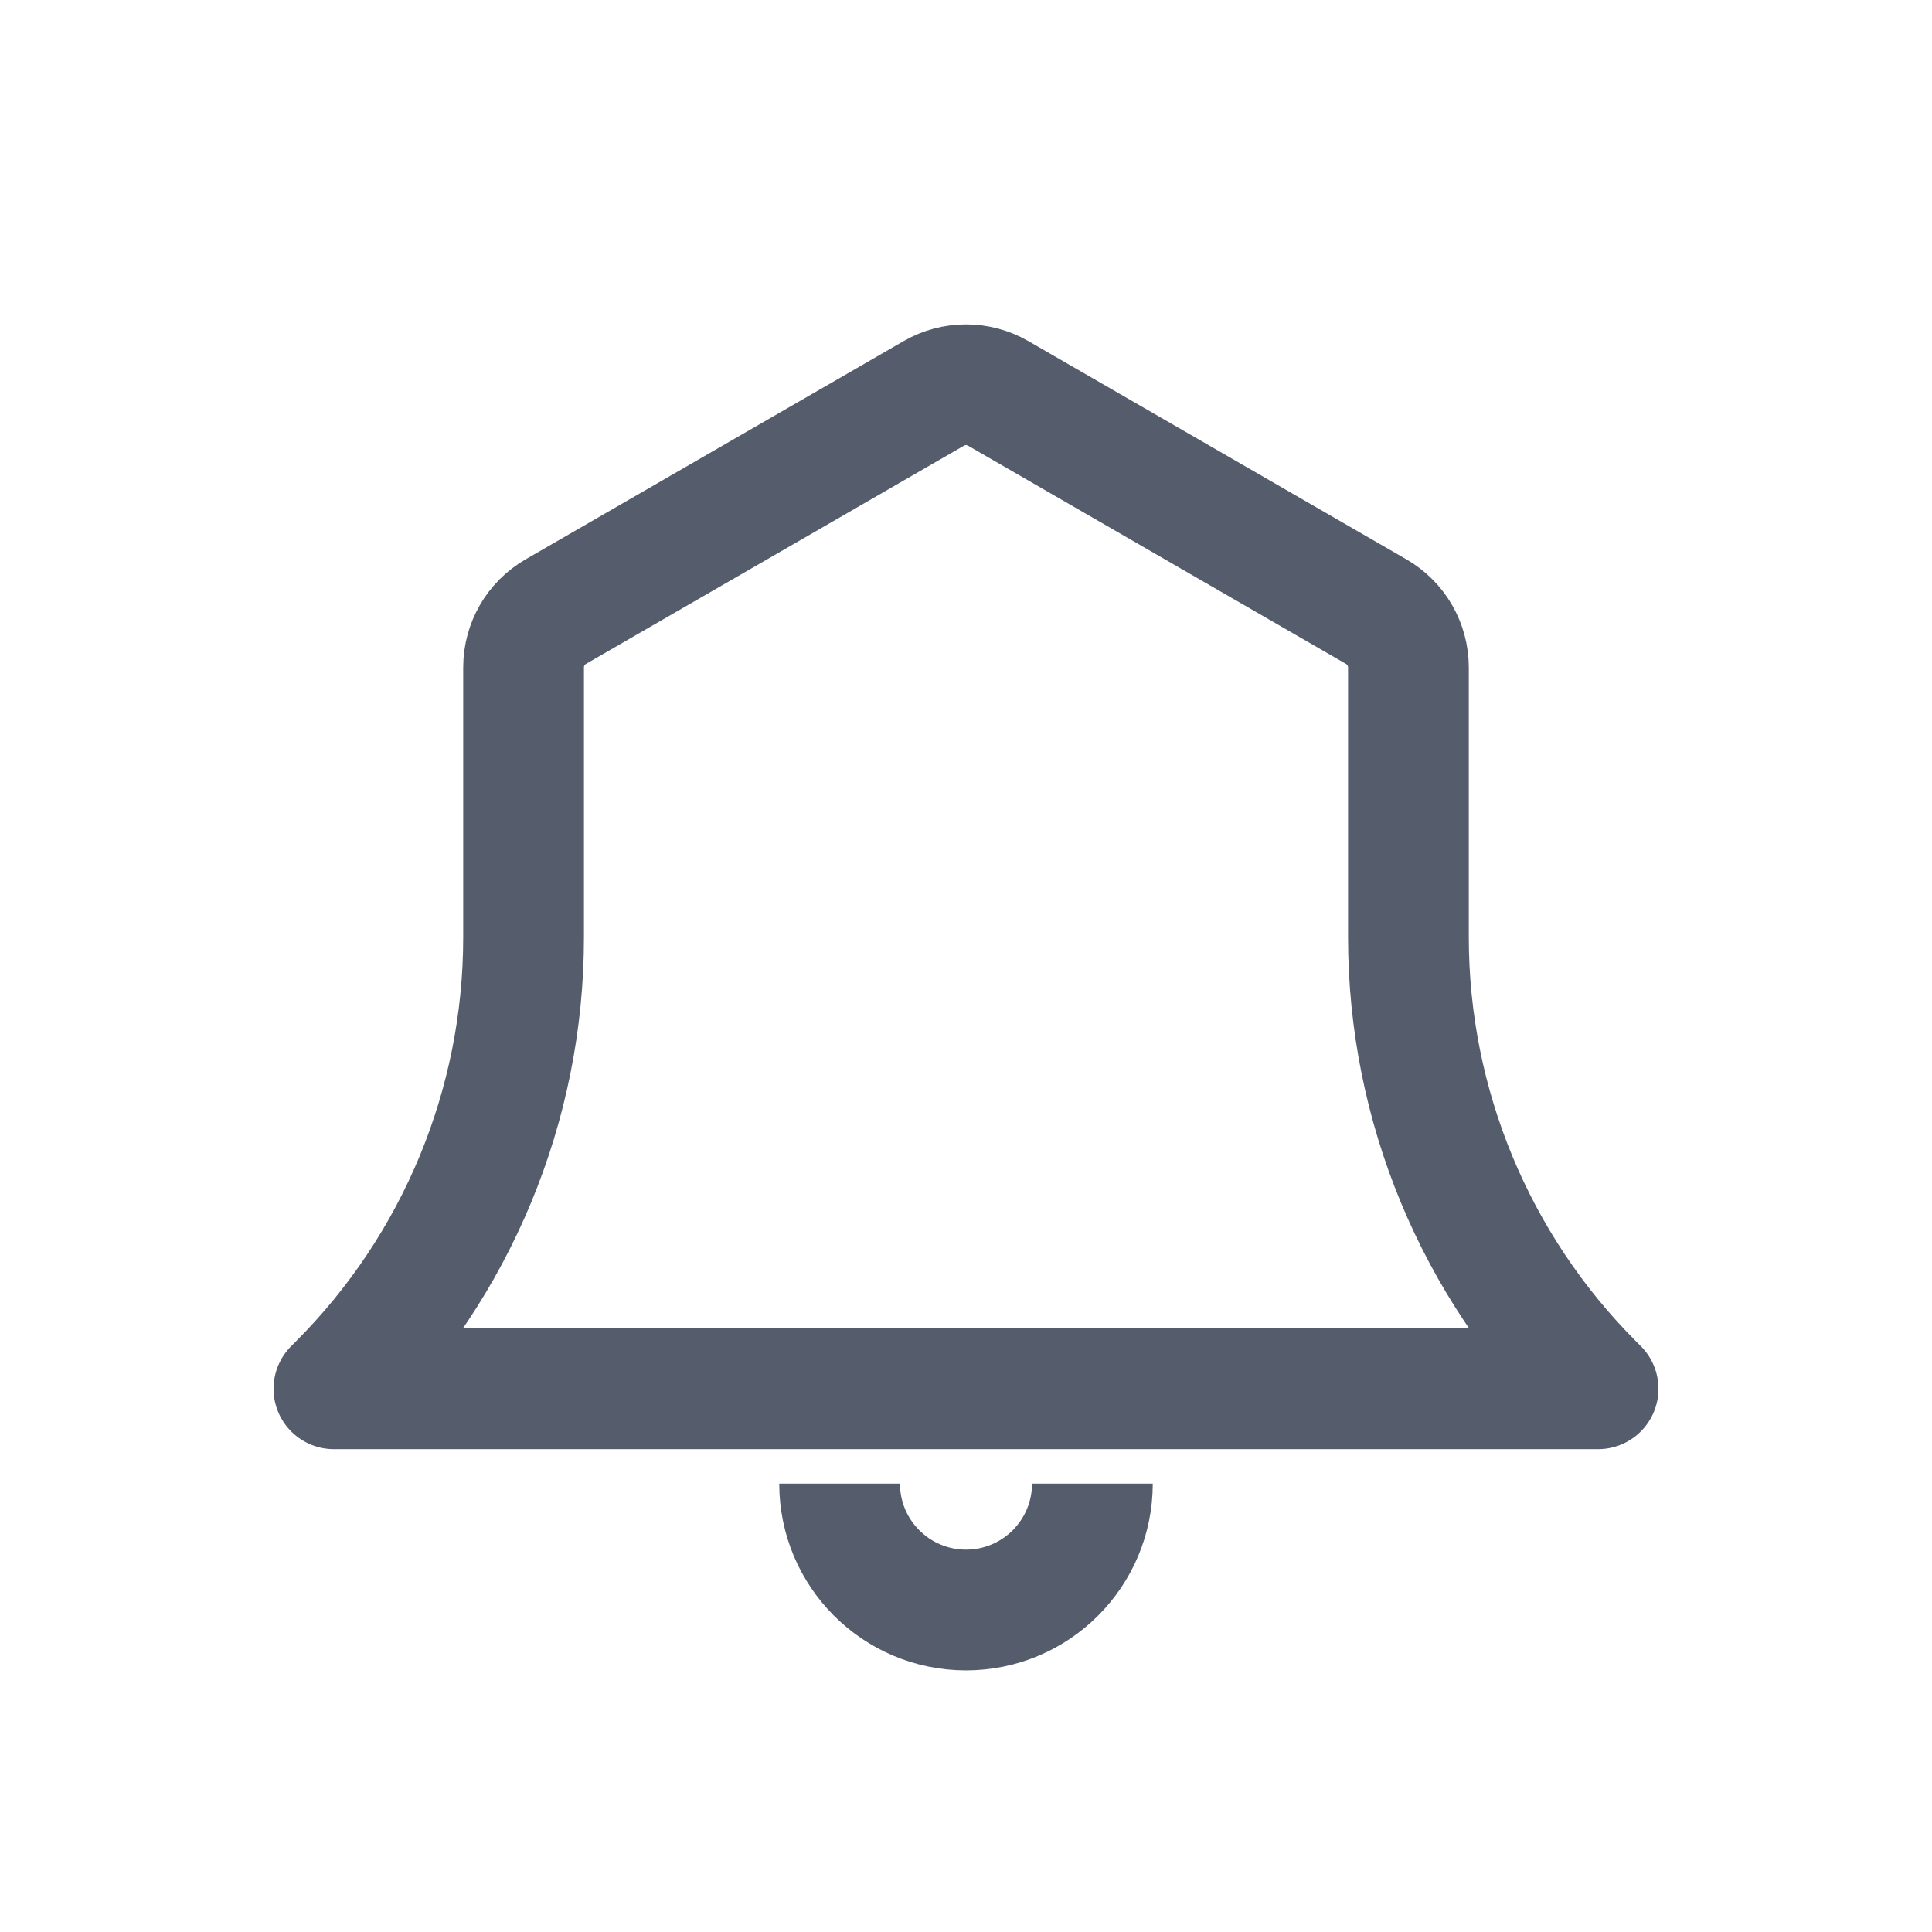
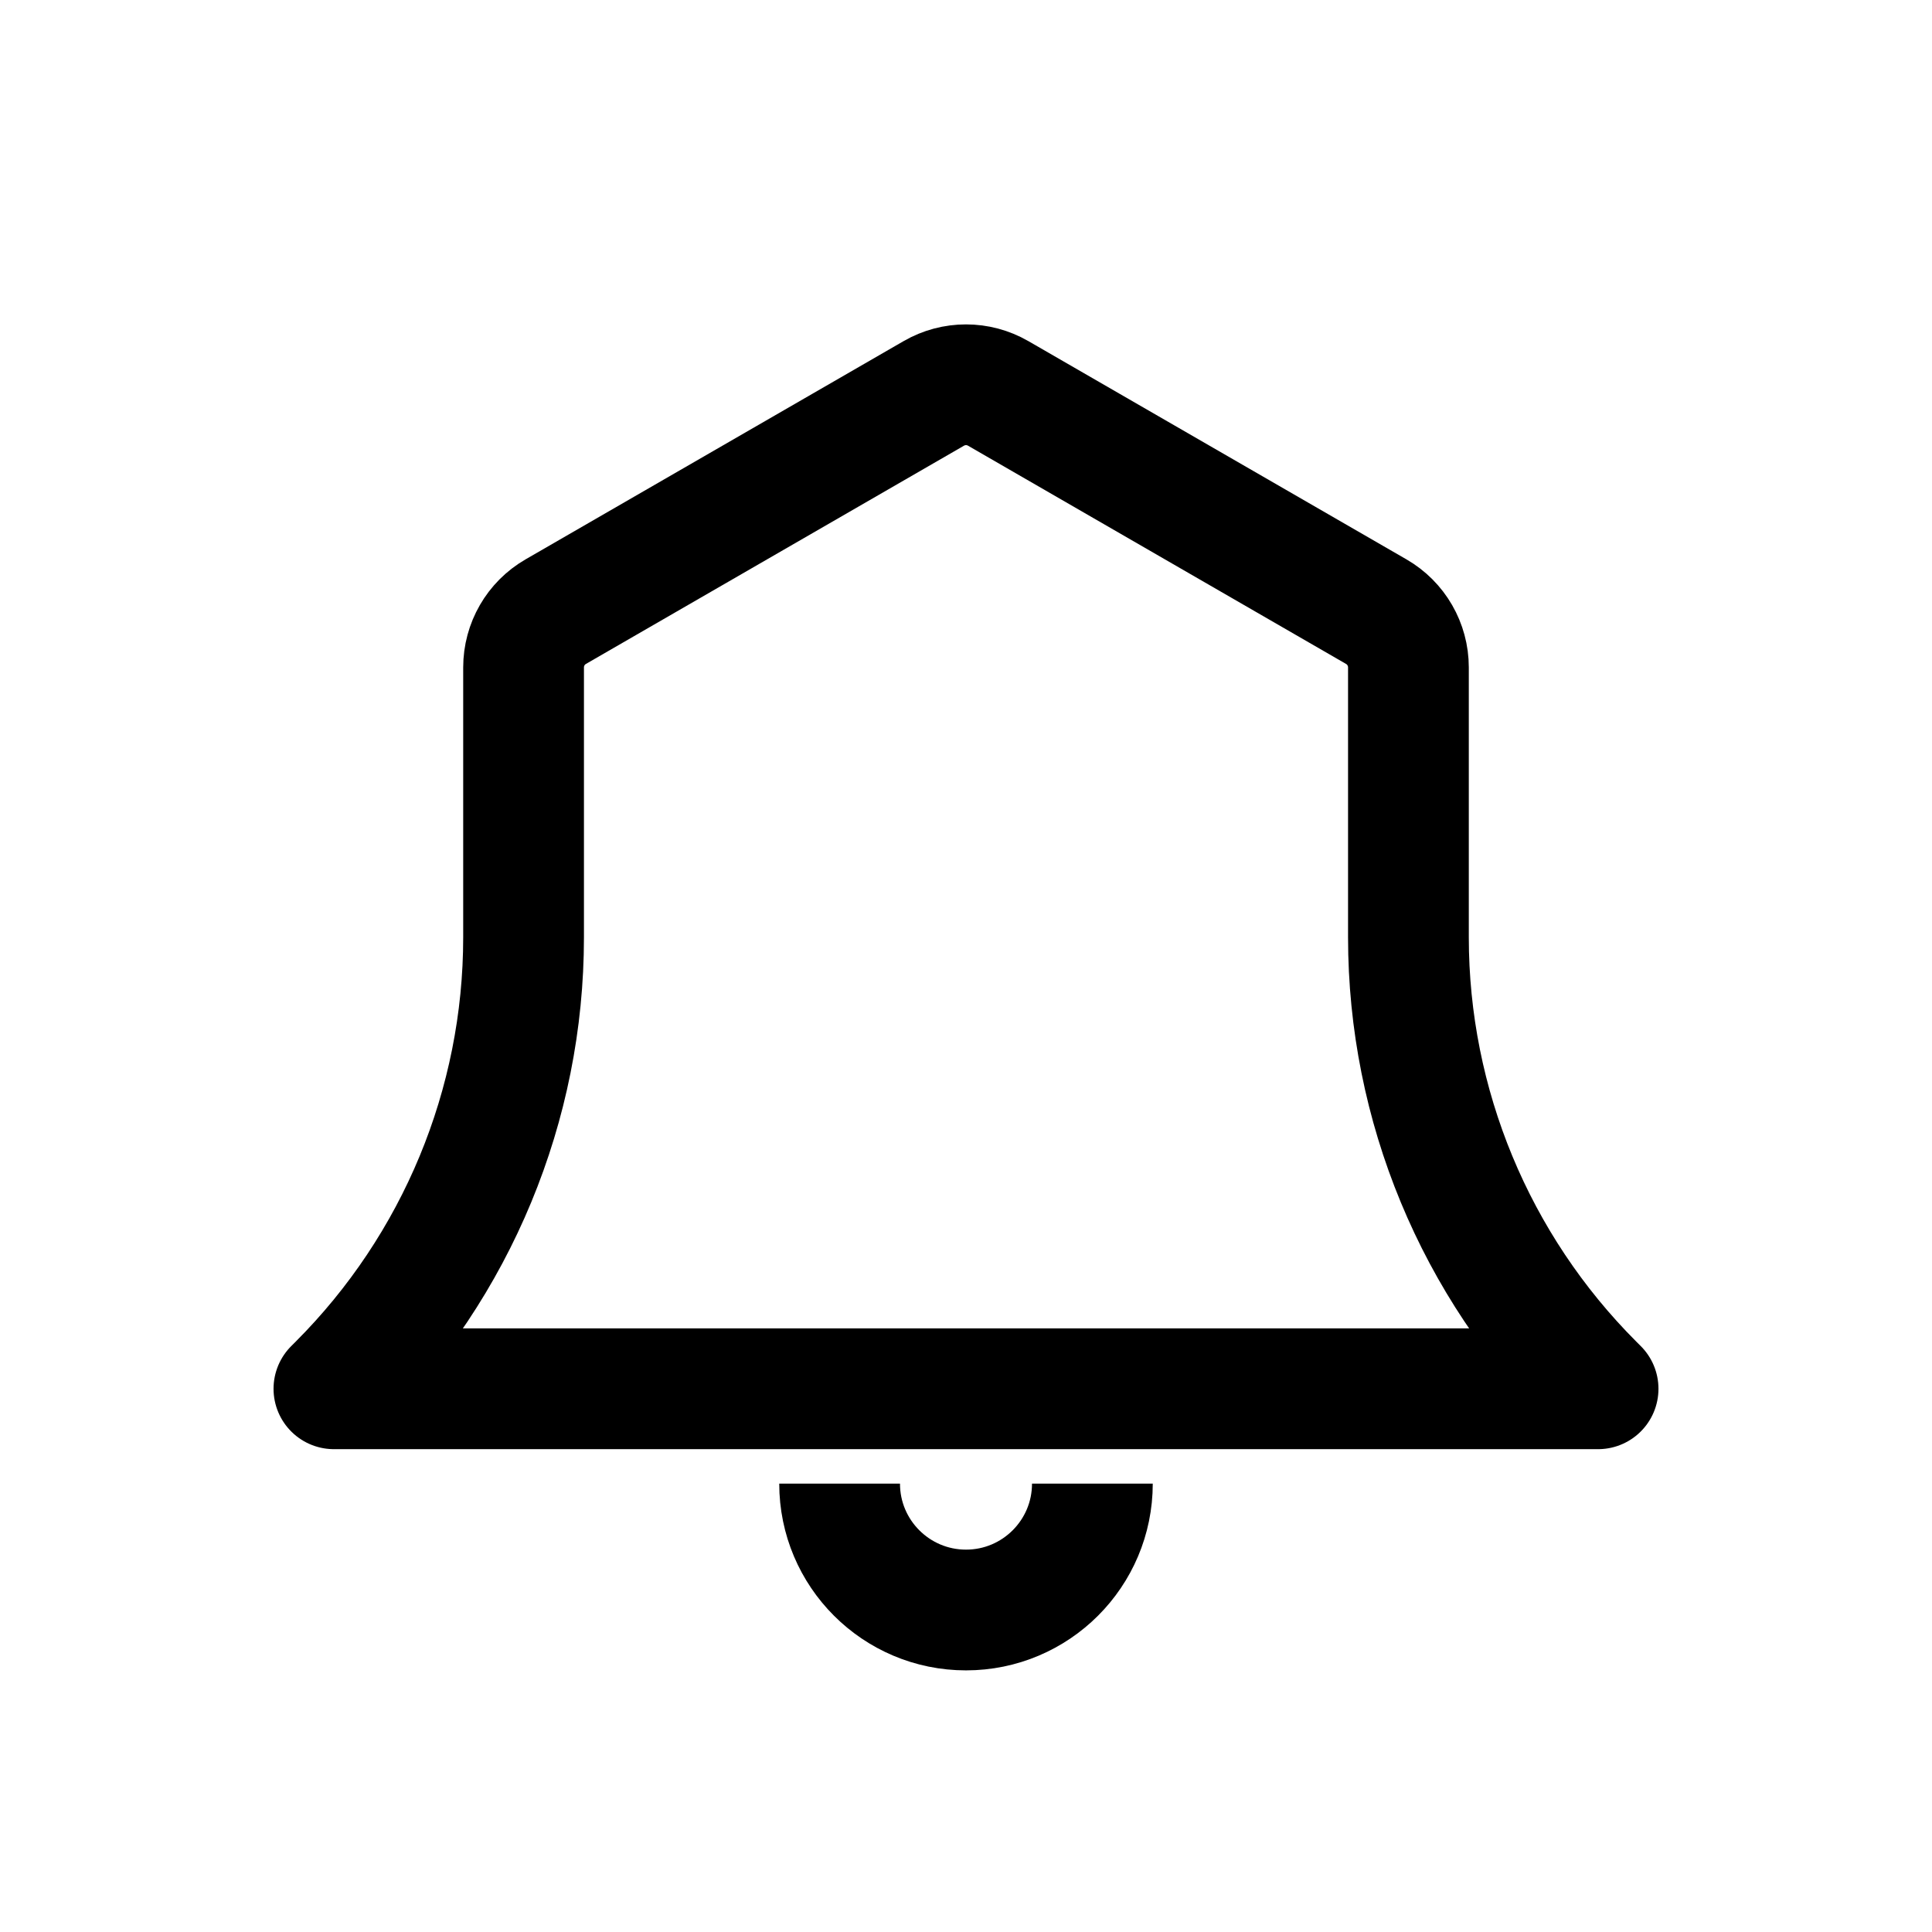
<svg xmlns="http://www.w3.org/2000/svg" width="24" height="24" viewBox="0 0 24 24" fill="none">
-   <path d="M6.504 8.291V11.644C6.504 13.726 5.676 15.723 4.204 17.196L4.148 17.252H19.852L19.796 17.196C18.324 15.723 17.496 13.726 17.496 11.644V8.291C17.496 8.005 17.344 7.741 17.096 7.598L12.4 4.887C12.152 4.744 11.848 4.744 11.6 4.887L6.904 7.598C6.656 7.741 6.504 8.005 6.504 8.291Z" stroke="#555D6D" stroke-width="1.5" stroke-linejoin="round" />
-   <path d="M13.57 18.43C13.57 19.297 12.867 20 12 20C11.133 20 10.43 19.297 10.43 18.43" stroke="#555D6D" stroke-width="1.5" />
+   <path d="M6.504 8.291V11.644C6.504 13.726 5.676 15.723 4.204 17.196L4.148 17.252H19.852L19.796 17.196C18.324 15.723 17.496 13.726 17.496 11.644V8.291C17.496 8.005 17.344 7.741 17.096 7.598L12.4 4.887C12.152 4.744 11.848 4.744 11.6 4.887L6.904 7.598C6.656 7.741 6.504 8.005 6.504 8.291Z" stroke="currentColor" stroke-width="1.5" stroke-linejoin="round" />
+   <path d="M13.57 18.43C13.57 19.297 12.867 20 12 20C11.133 20 10.43 19.297 10.43 18.43" stroke="currentColor" stroke-width="1.5" />
</svg>
